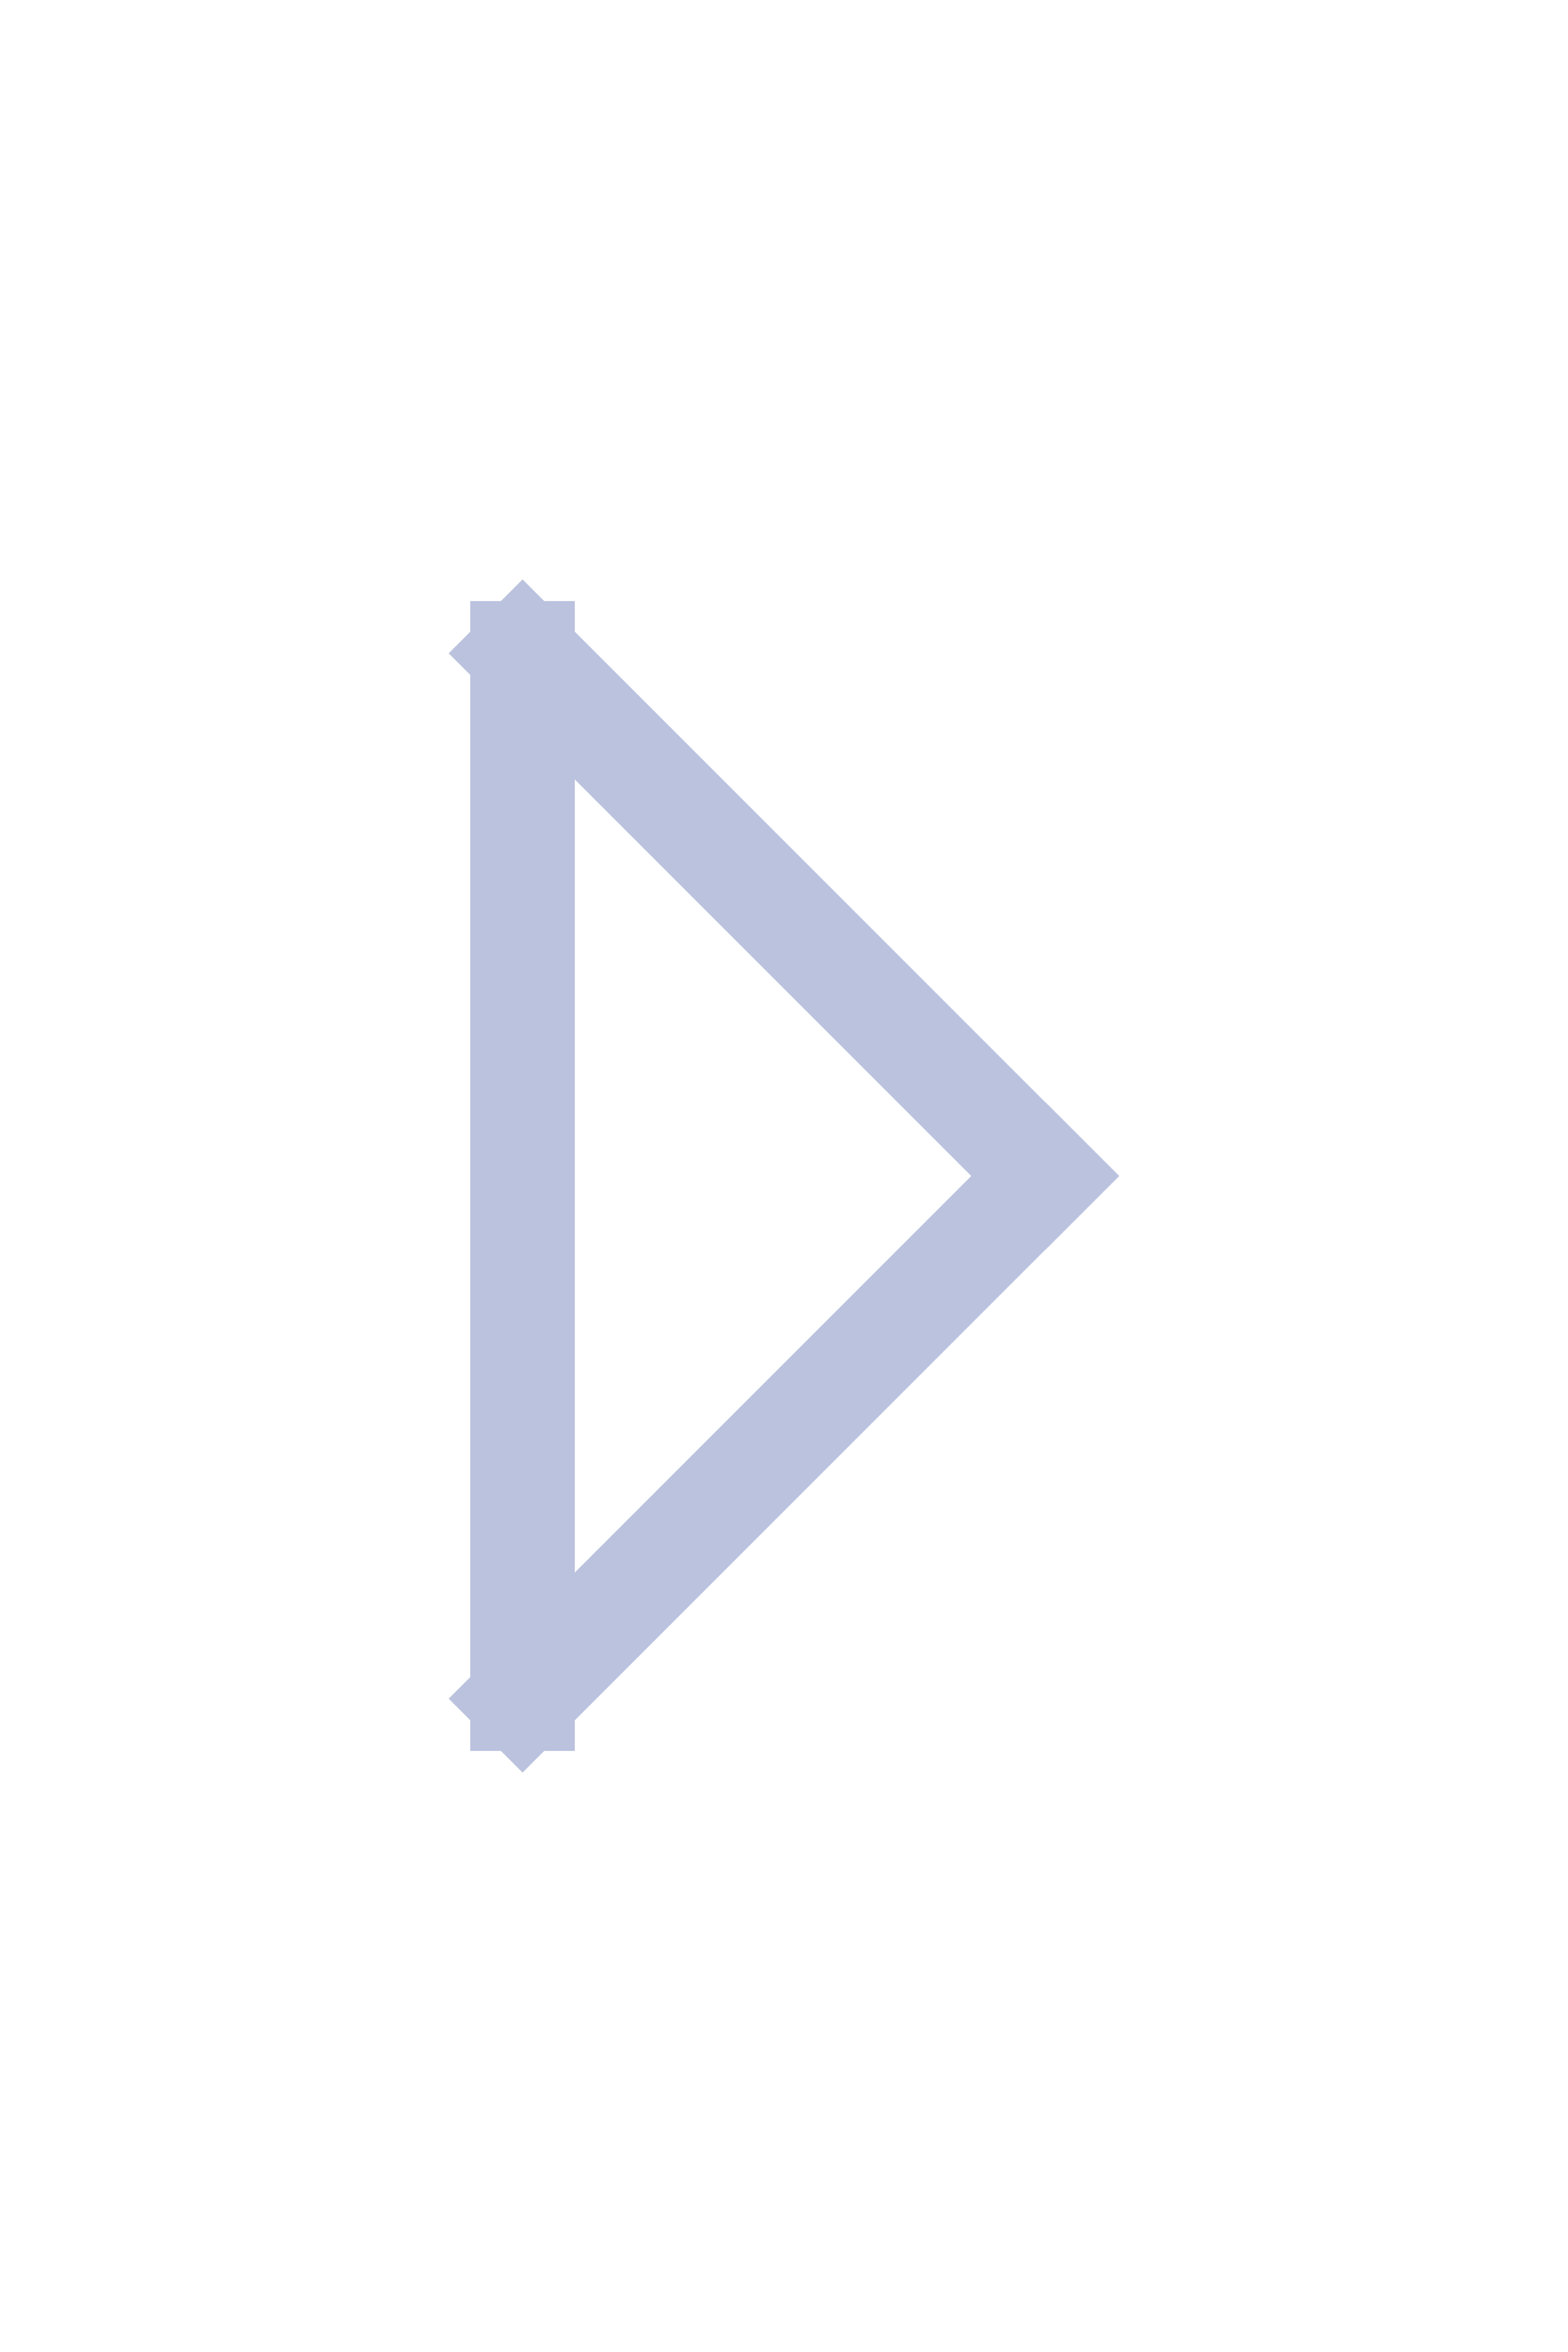
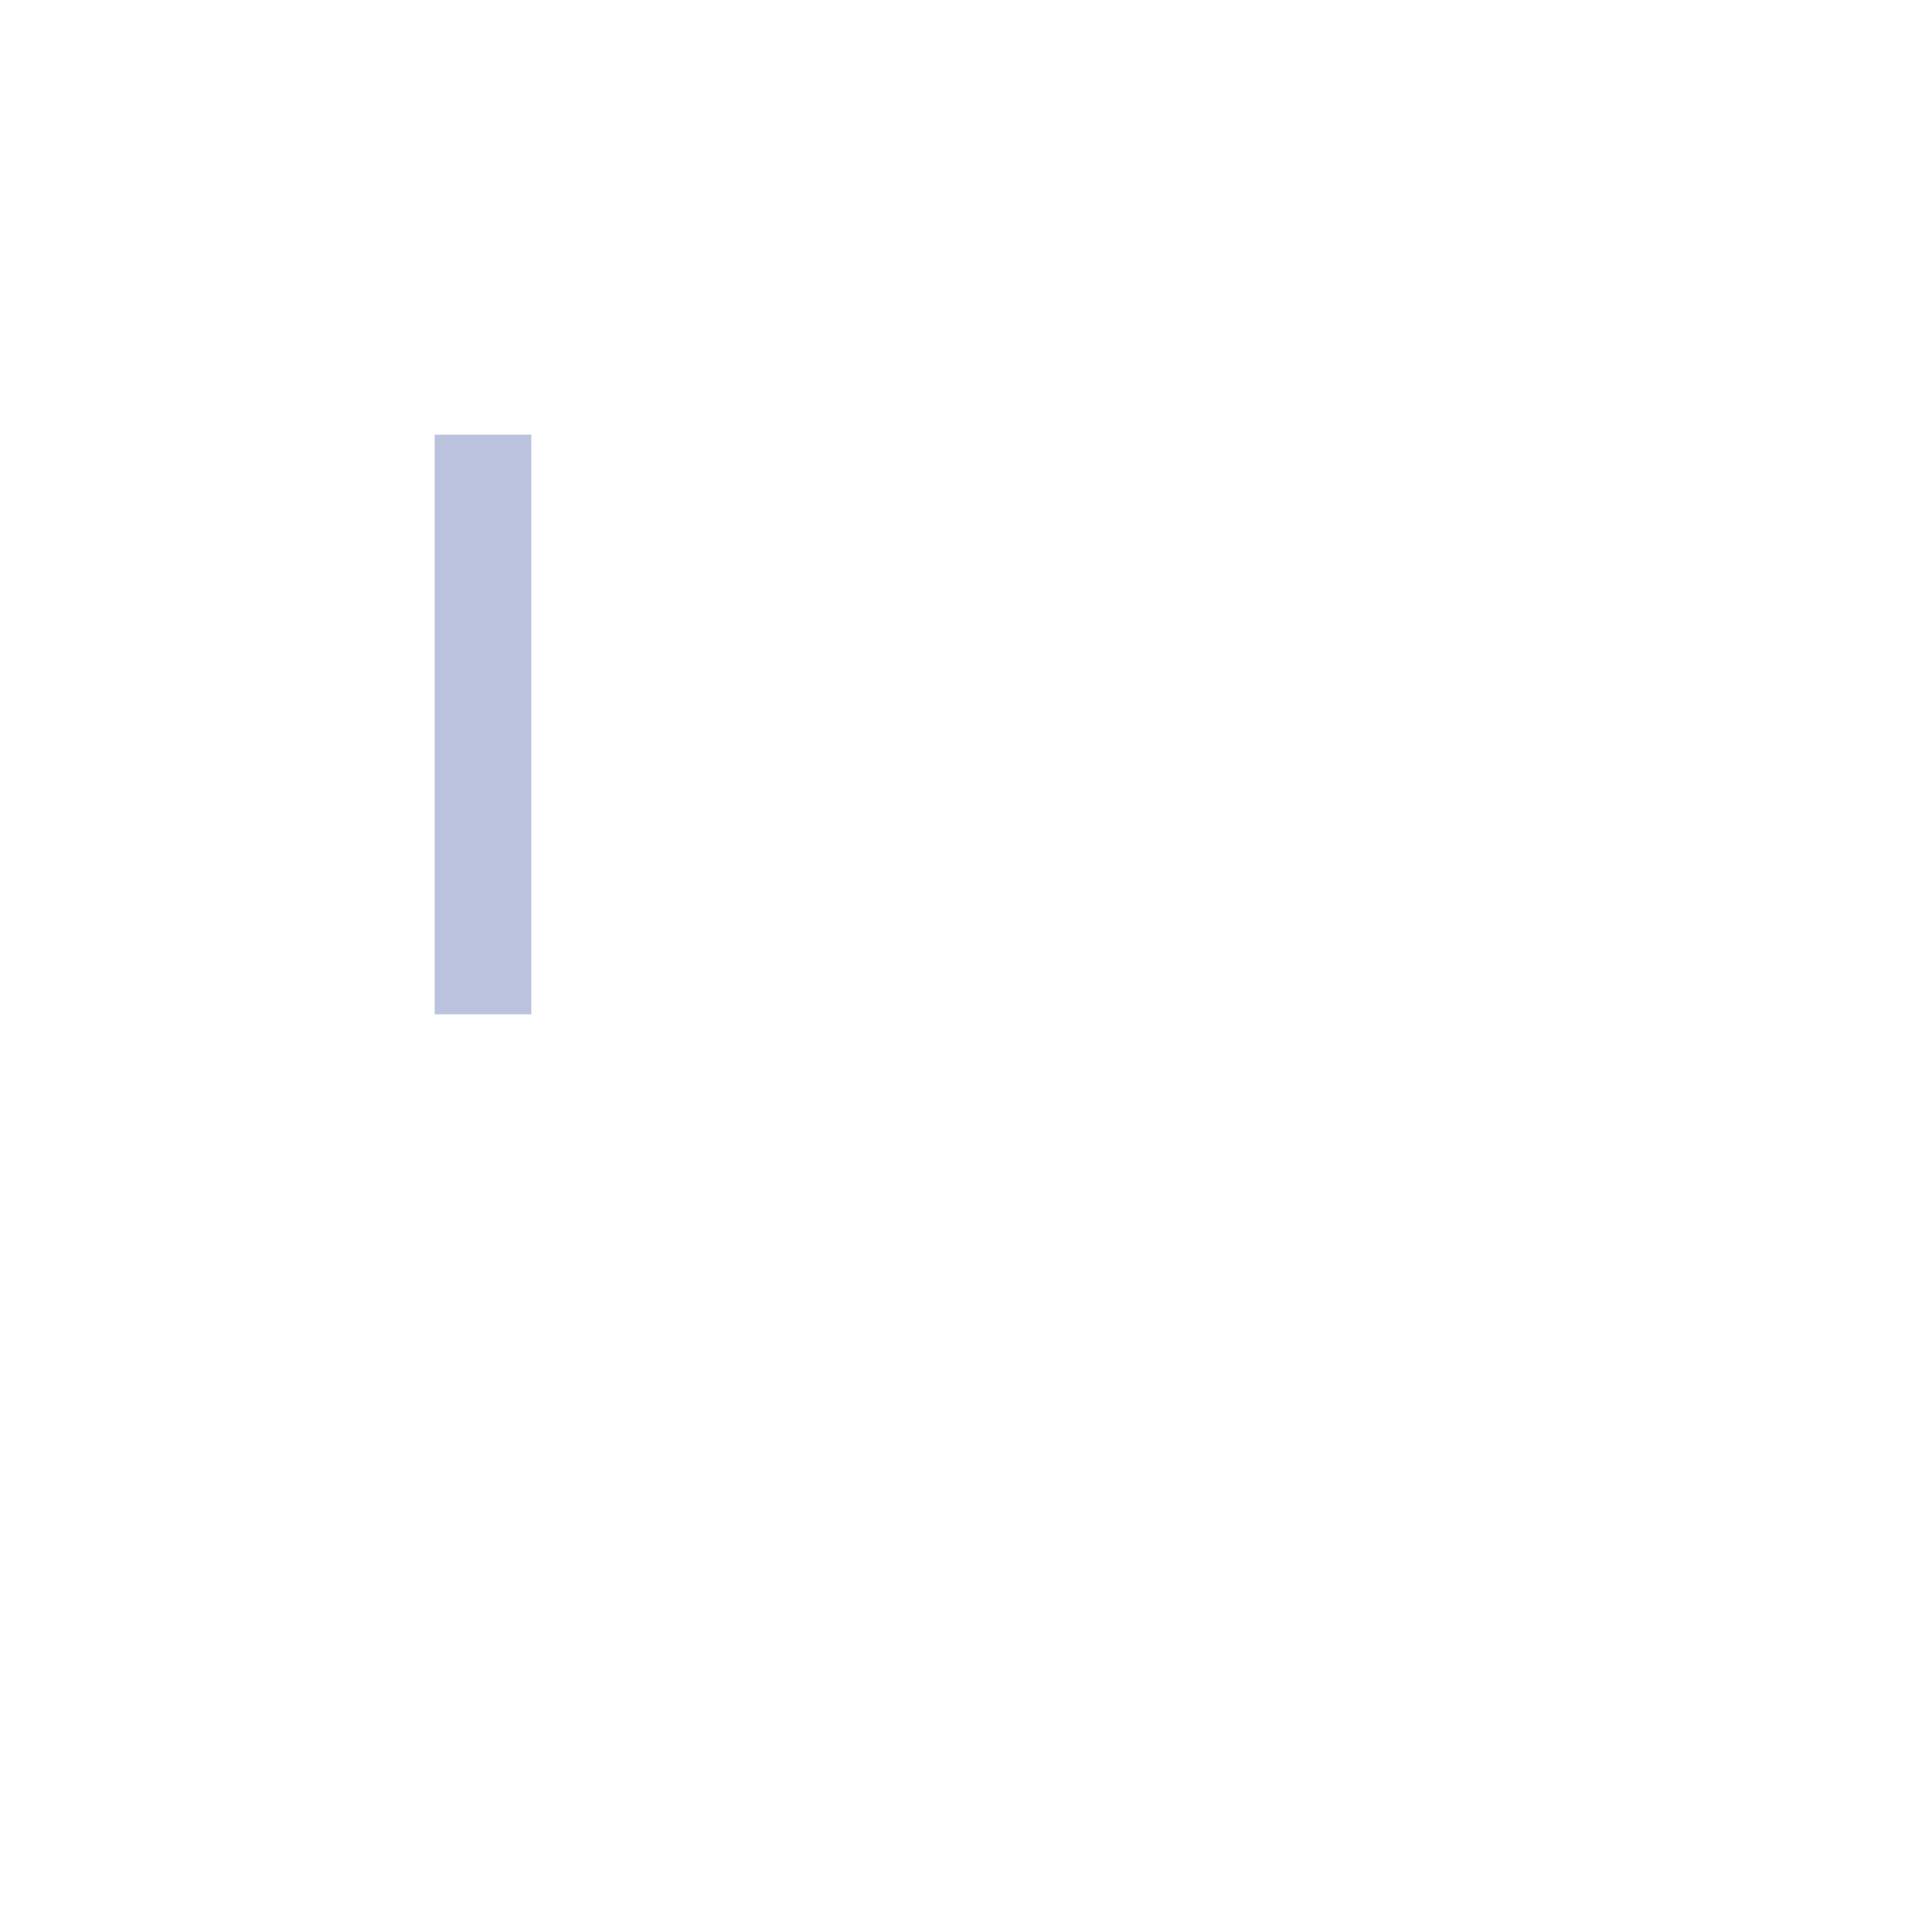
- <svg xmlns="http://www.w3.org/2000/svg" width="100" height="150" viewBox="0 0 150 100">
+ <svg xmlns="http://www.w3.org/2000/svg" width="150" height="150" viewBox="0 0 200 100">
  <defs>
    <g id="p">
      <line x1="0" y1="0" x2="0" y2="100" />
      <line x1="0" y1="0" x2="50" y2="0" />
+     </g>
+     <g id="b">
+       <line x1="0" y1="0" x2="0" y2="100" />
+       <line x1="0" y1="100" x2="50" y2="100" />
    </g>
    <g id="t">
      <line x1="50" y1="0" x2="50" y2="100" />
      <line x1="0" y1="0" x2="50" y2="0" />
    </g>
    <g id="k">
      <line x1="0" y1="0" x2="0" y2="50" />
      <line x1="0" y1="50" x2="50" y2="100" />
    </g>
    <g id="f">
-       <line x1="0" y1="0" x2="0" y2="100" />
+       <line x1="0" y1="0" x2="0" y2="50" />
+       <line x1="0" y1="0" x2="50" y2="0" />
+     </g>
+     <g id="sh">
+       <line x1="0" y1="0" x2="0" y2="50" />
      <line x1="0" y1="0" x2="50" y2="50" />
    </g>
-     <g id="sh">
-       <line x1="0" y1="0" x2="0" y2="100" />
-       <line x1="0" y1="0" x2="50" y2="0" />
-       <line x1="0" y1="100" x2="50" y2="100" />
-     </g>
    <g id="zh">
-       <line x1="0" y1="0" x2="0" y2="100" />
-       <line x1="0" y1="0" x2="50" y2="50" />
-       <line x1="0" y1="100" x2="50" y2="50" />
+       <line x1="0" y1="0" x2="0" y2="50" />
    </g>
    <g id="h">
      <line x1="0" y1="0" x2="0" y2="50" />
      <line x1="0" y1="50" x2="50" y2="50" />
      <line x1="50" y1="50" x2="50" y2="100" />
    </g>
    <g id="u">
-       <line x1="50" y1="0" x2="50" y2="100" />
-       <line x1="0" y1="100" x2="50" y2="100" />
-       <line x1="0" y1="0" x2="0" y2="100" />
+       <line x1="0" y1="0" x2="0" y2="50" />
+       <line x1="0" y1="50" x2="50" y2="50" />
+       <line x1="0" y1="0" x2="50" y2="0" />
+       <line x1="50" y1="0" x2="50" y2="50" />
    </g>
    <g id="o">
      <line x1="0" y1="0" x2="0" y2="50" />
-       <line x1="0" y1="50" x2="0" y2="100" />
+       <line x1="0" y1="50" x2="50" y2="50" />
      <line x1="0" y1="0" x2="50" y2="0" />
-       <line x1="50" y1="50" x2="50" y2="0" />
+     </g>
+     <g id="ough">
+       <line x1="0" y1="0" x2="0" y2="50" />
+       <line x1="0" y1="50" x2="50" y2="50" />
+       <line x1="0" y1="0" x2="50" y2="50" />
    </g>
    <g id="a">
      <line x1="0" y1="0" x2="0" y2="50" />
      <line x1="0" y1="0" x2="50" y2="50" />
      <line x1="0" y1="50" x2="50" y2="100" />
    </g>
-     <g id="kzh">
-       <use href="#k" />
-       <line x1="50" y1="0" x2="50" y2="100" />
+     <g id="*">
+       <line x1="0" y1="0" x2="0" y2="50" />
+       <line x1="0" y1="0" x2="50" y2="50" />
+       <line x1="0" y1="50" x2="-50" y2="100" />
    </g>
-     <g id="b">
+     <g id="mb">
      <line x1="0" y1="0" x2="0" y2="50" />
-       <line x1="0" y1="0" x2="50" y2="0" />
+       <line x1="0" y1="50" x2="50" y2="50" />
      <line x1="0" y1="50" x2="50" y2="100" />
    </g>
-     <g id="g">
+     <g id="ng">
+       <line x1="0" y1="0" x2="0" y2="50" />
      <line x1="0" y1="50" x2="50" y2="0" />
      <line x1="0" y1="50" x2="50" y2="100" />
    </g>
  </defs>
  <g stroke="#bac2de" stroke-width="10" stroke-linecap="square" fill="none">
    <use href="#zh" transform="translate(50,0)" />
  </g>
</svg>
